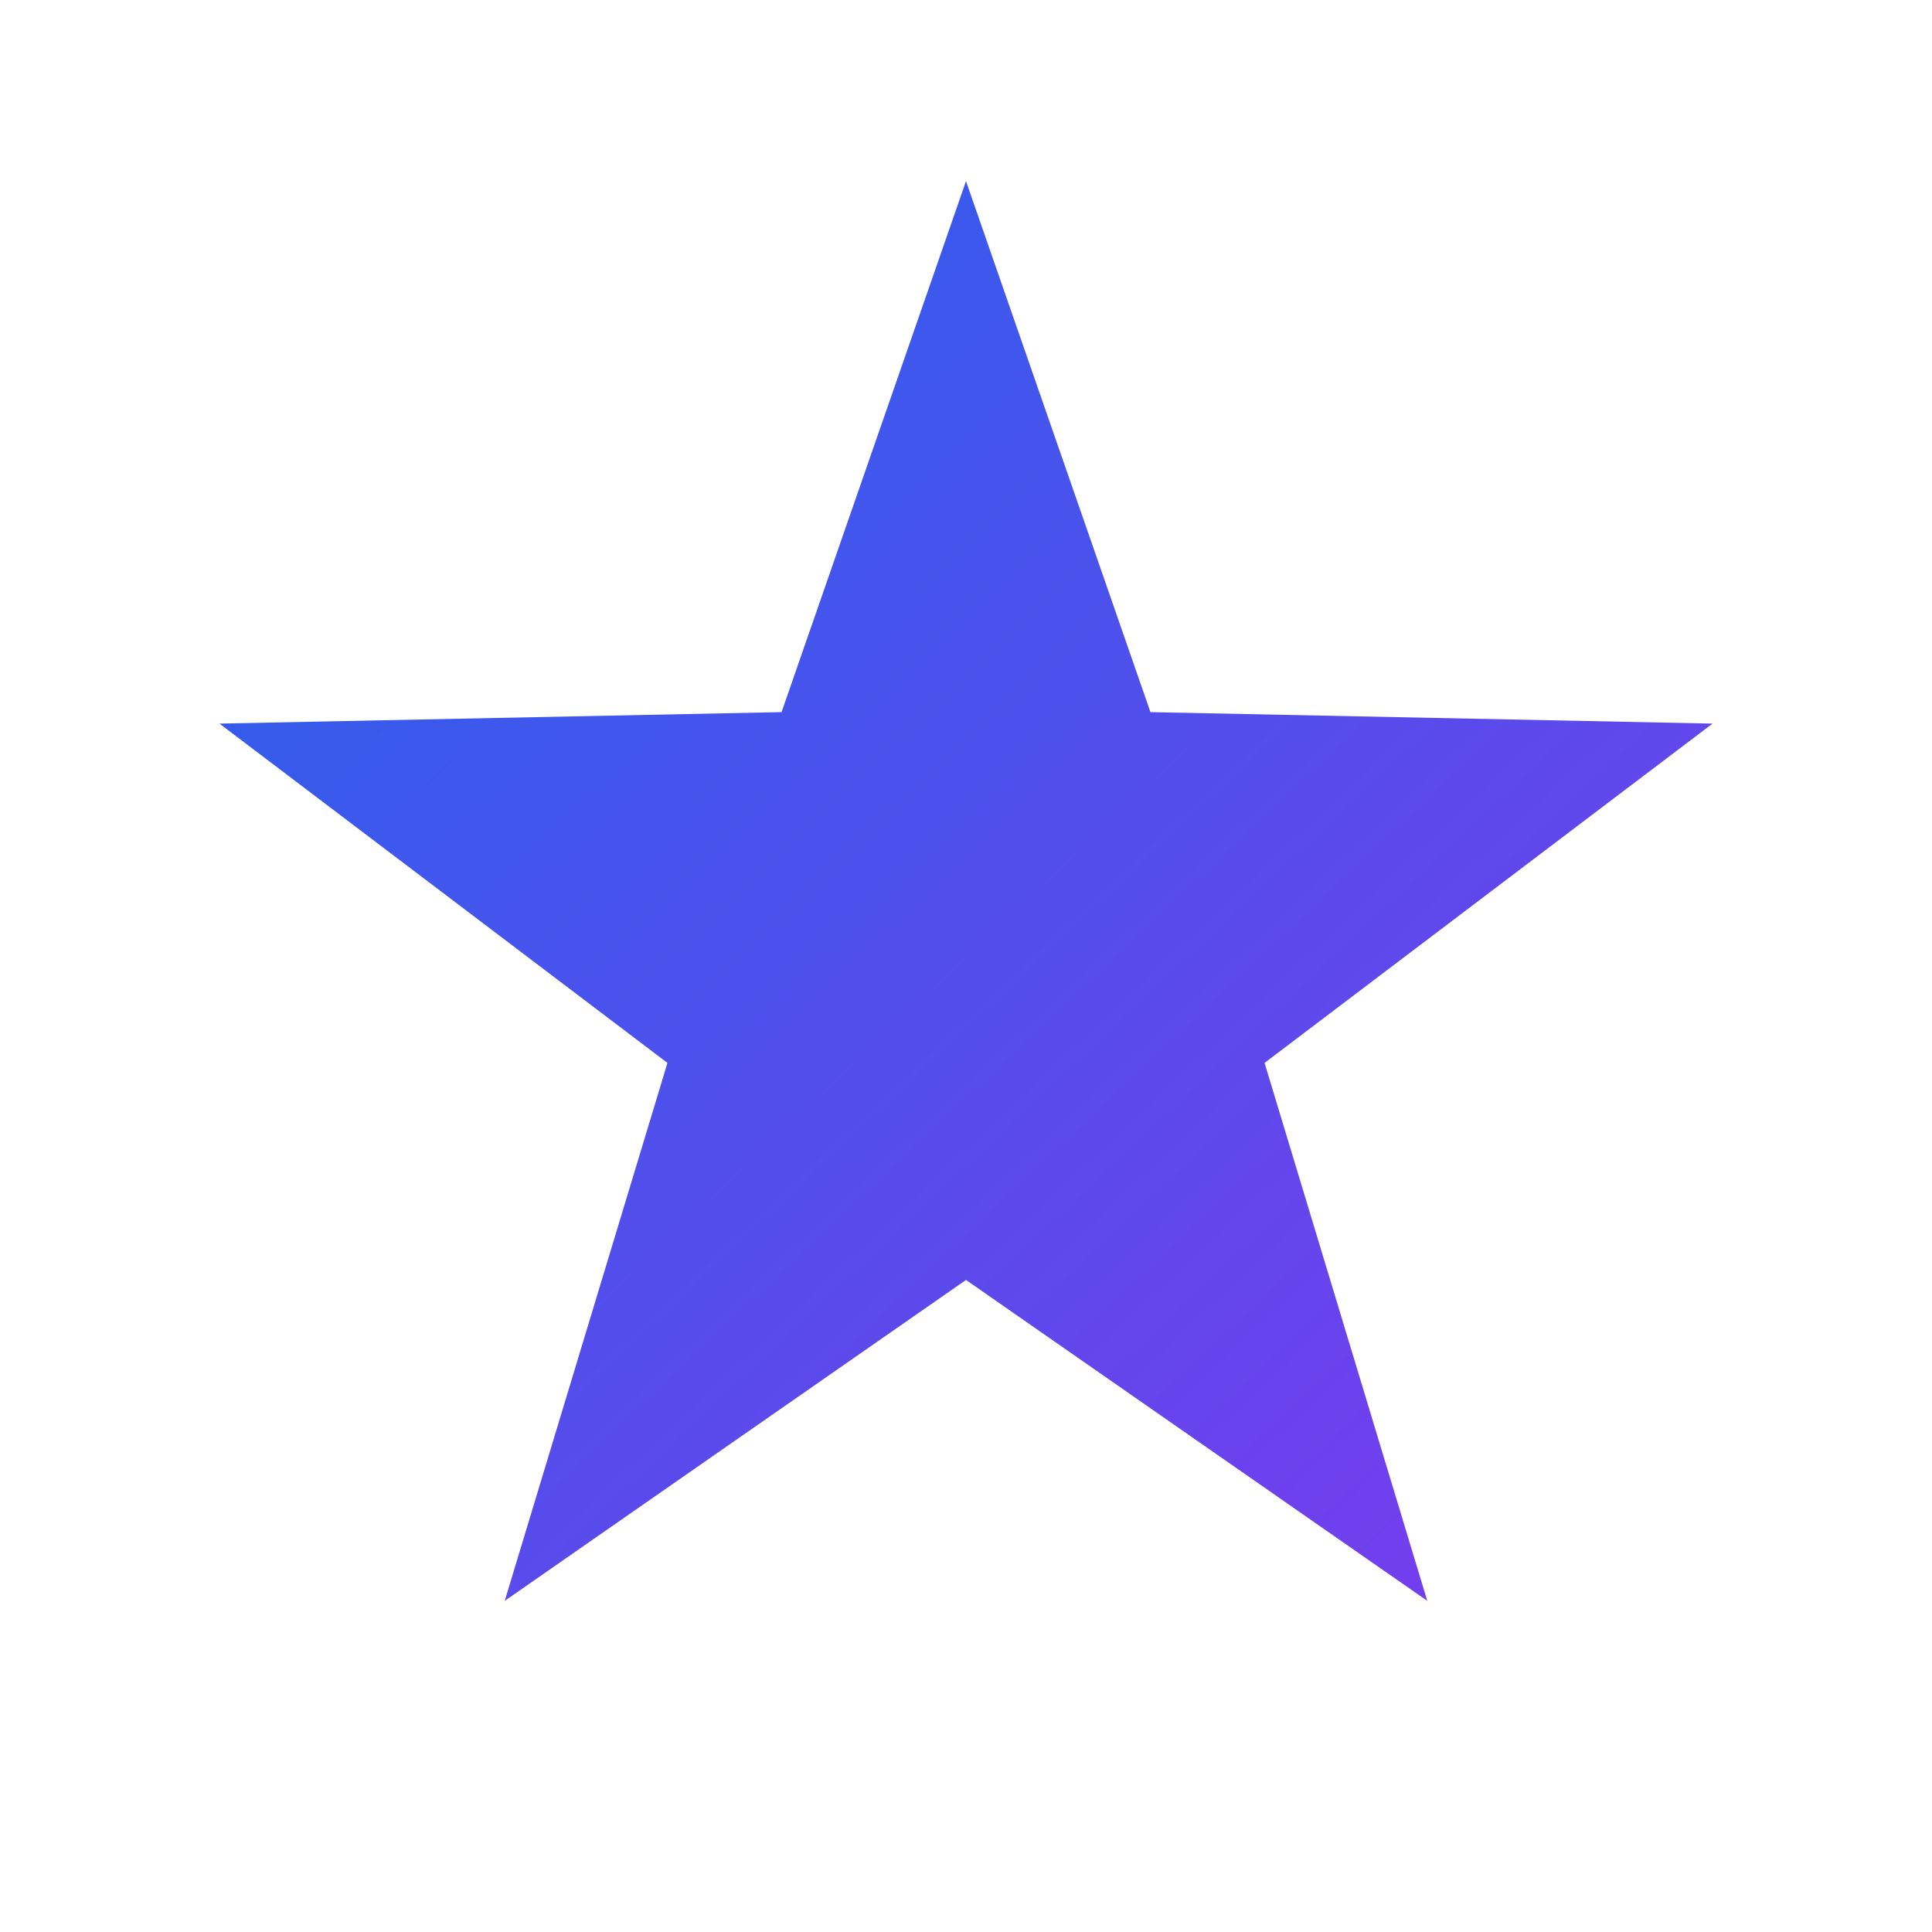
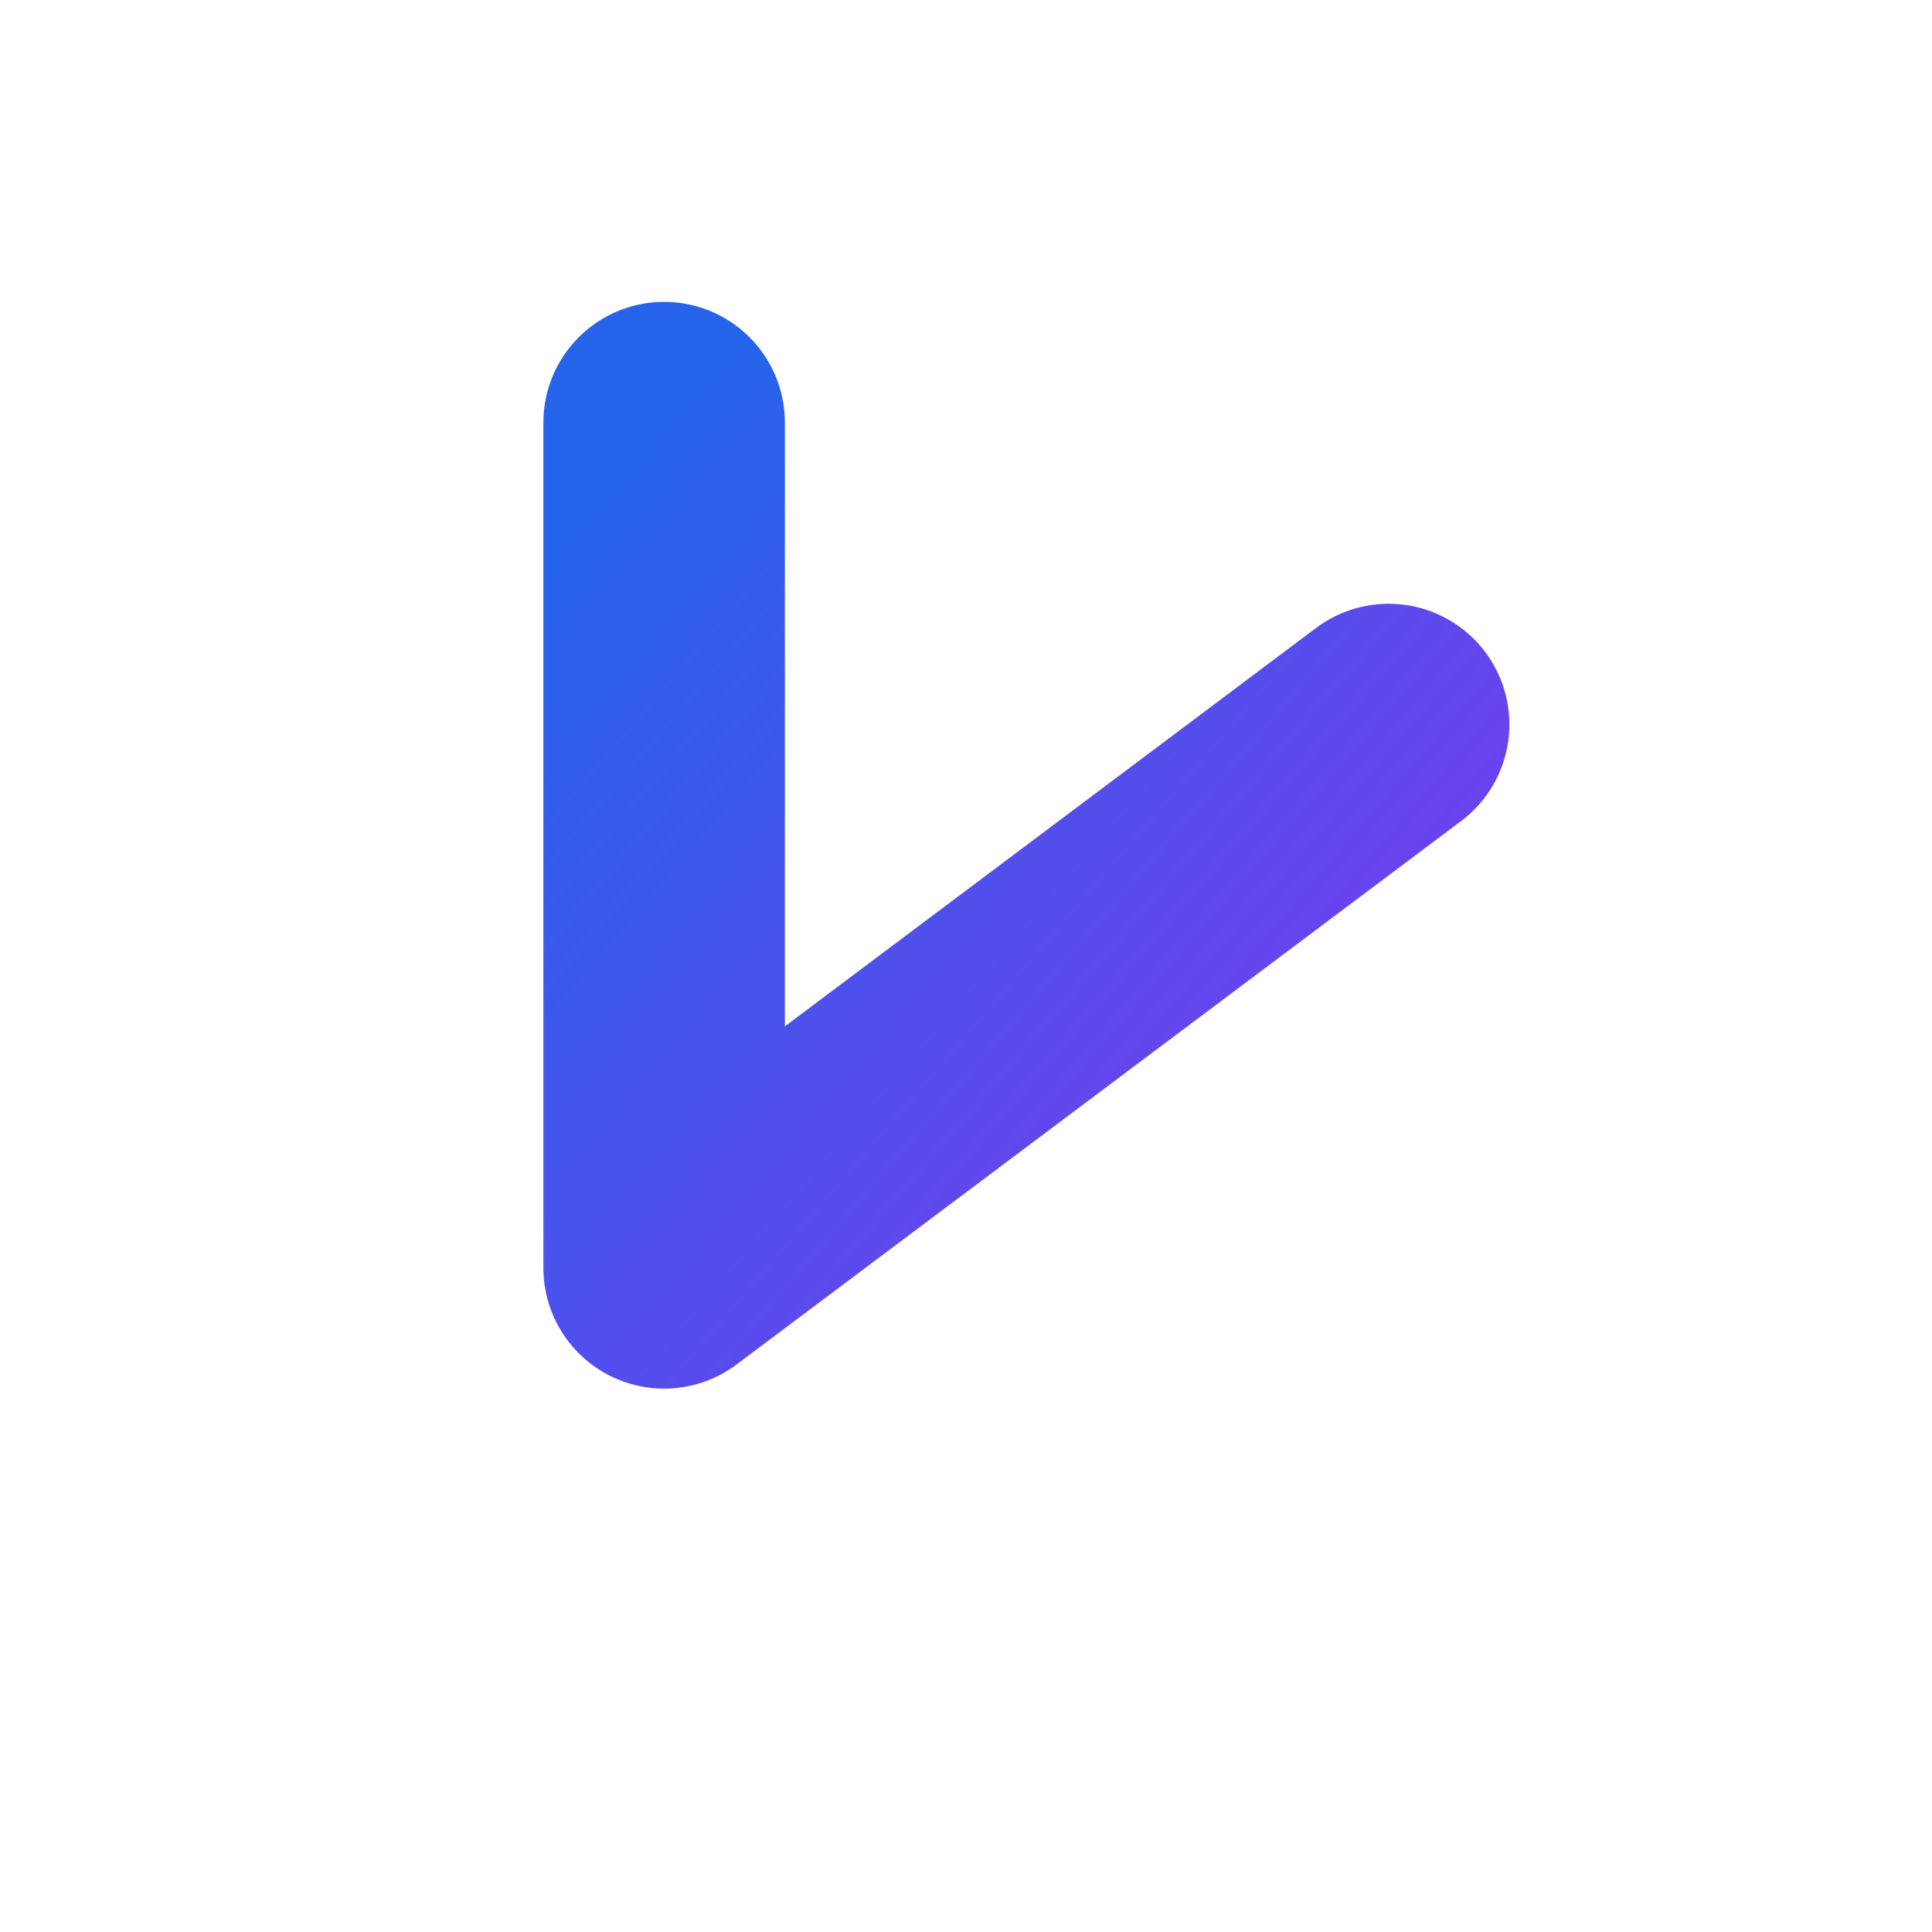
<svg xmlns="http://www.w3.org/2000/svg" viewBox="0 0 64 64">
  <defs>
    <linearGradient id="lg" x1="0" y1="0" x2="1" y2="1">
      <stop offset="0" stop-color="#2563eb" />
      <stop offset="1" stop-color="#7c3aed" />
    </linearGradient>
  </defs>
-   <polygon points="32,6 38.11,23.59 56.73,23.97 41.89,35.21 47.28,53.03 32,42.4 16.72,53.03 22.11,35.21 7.27,23.97 25.89,23.59" fill="url(#lg)" />
+   <path d="M22 14 V42 L46 24" fill="none" stroke="url(#lg)" stroke-width="8" stroke-linecap="round" stroke-linejoin="round" />
</svg>
